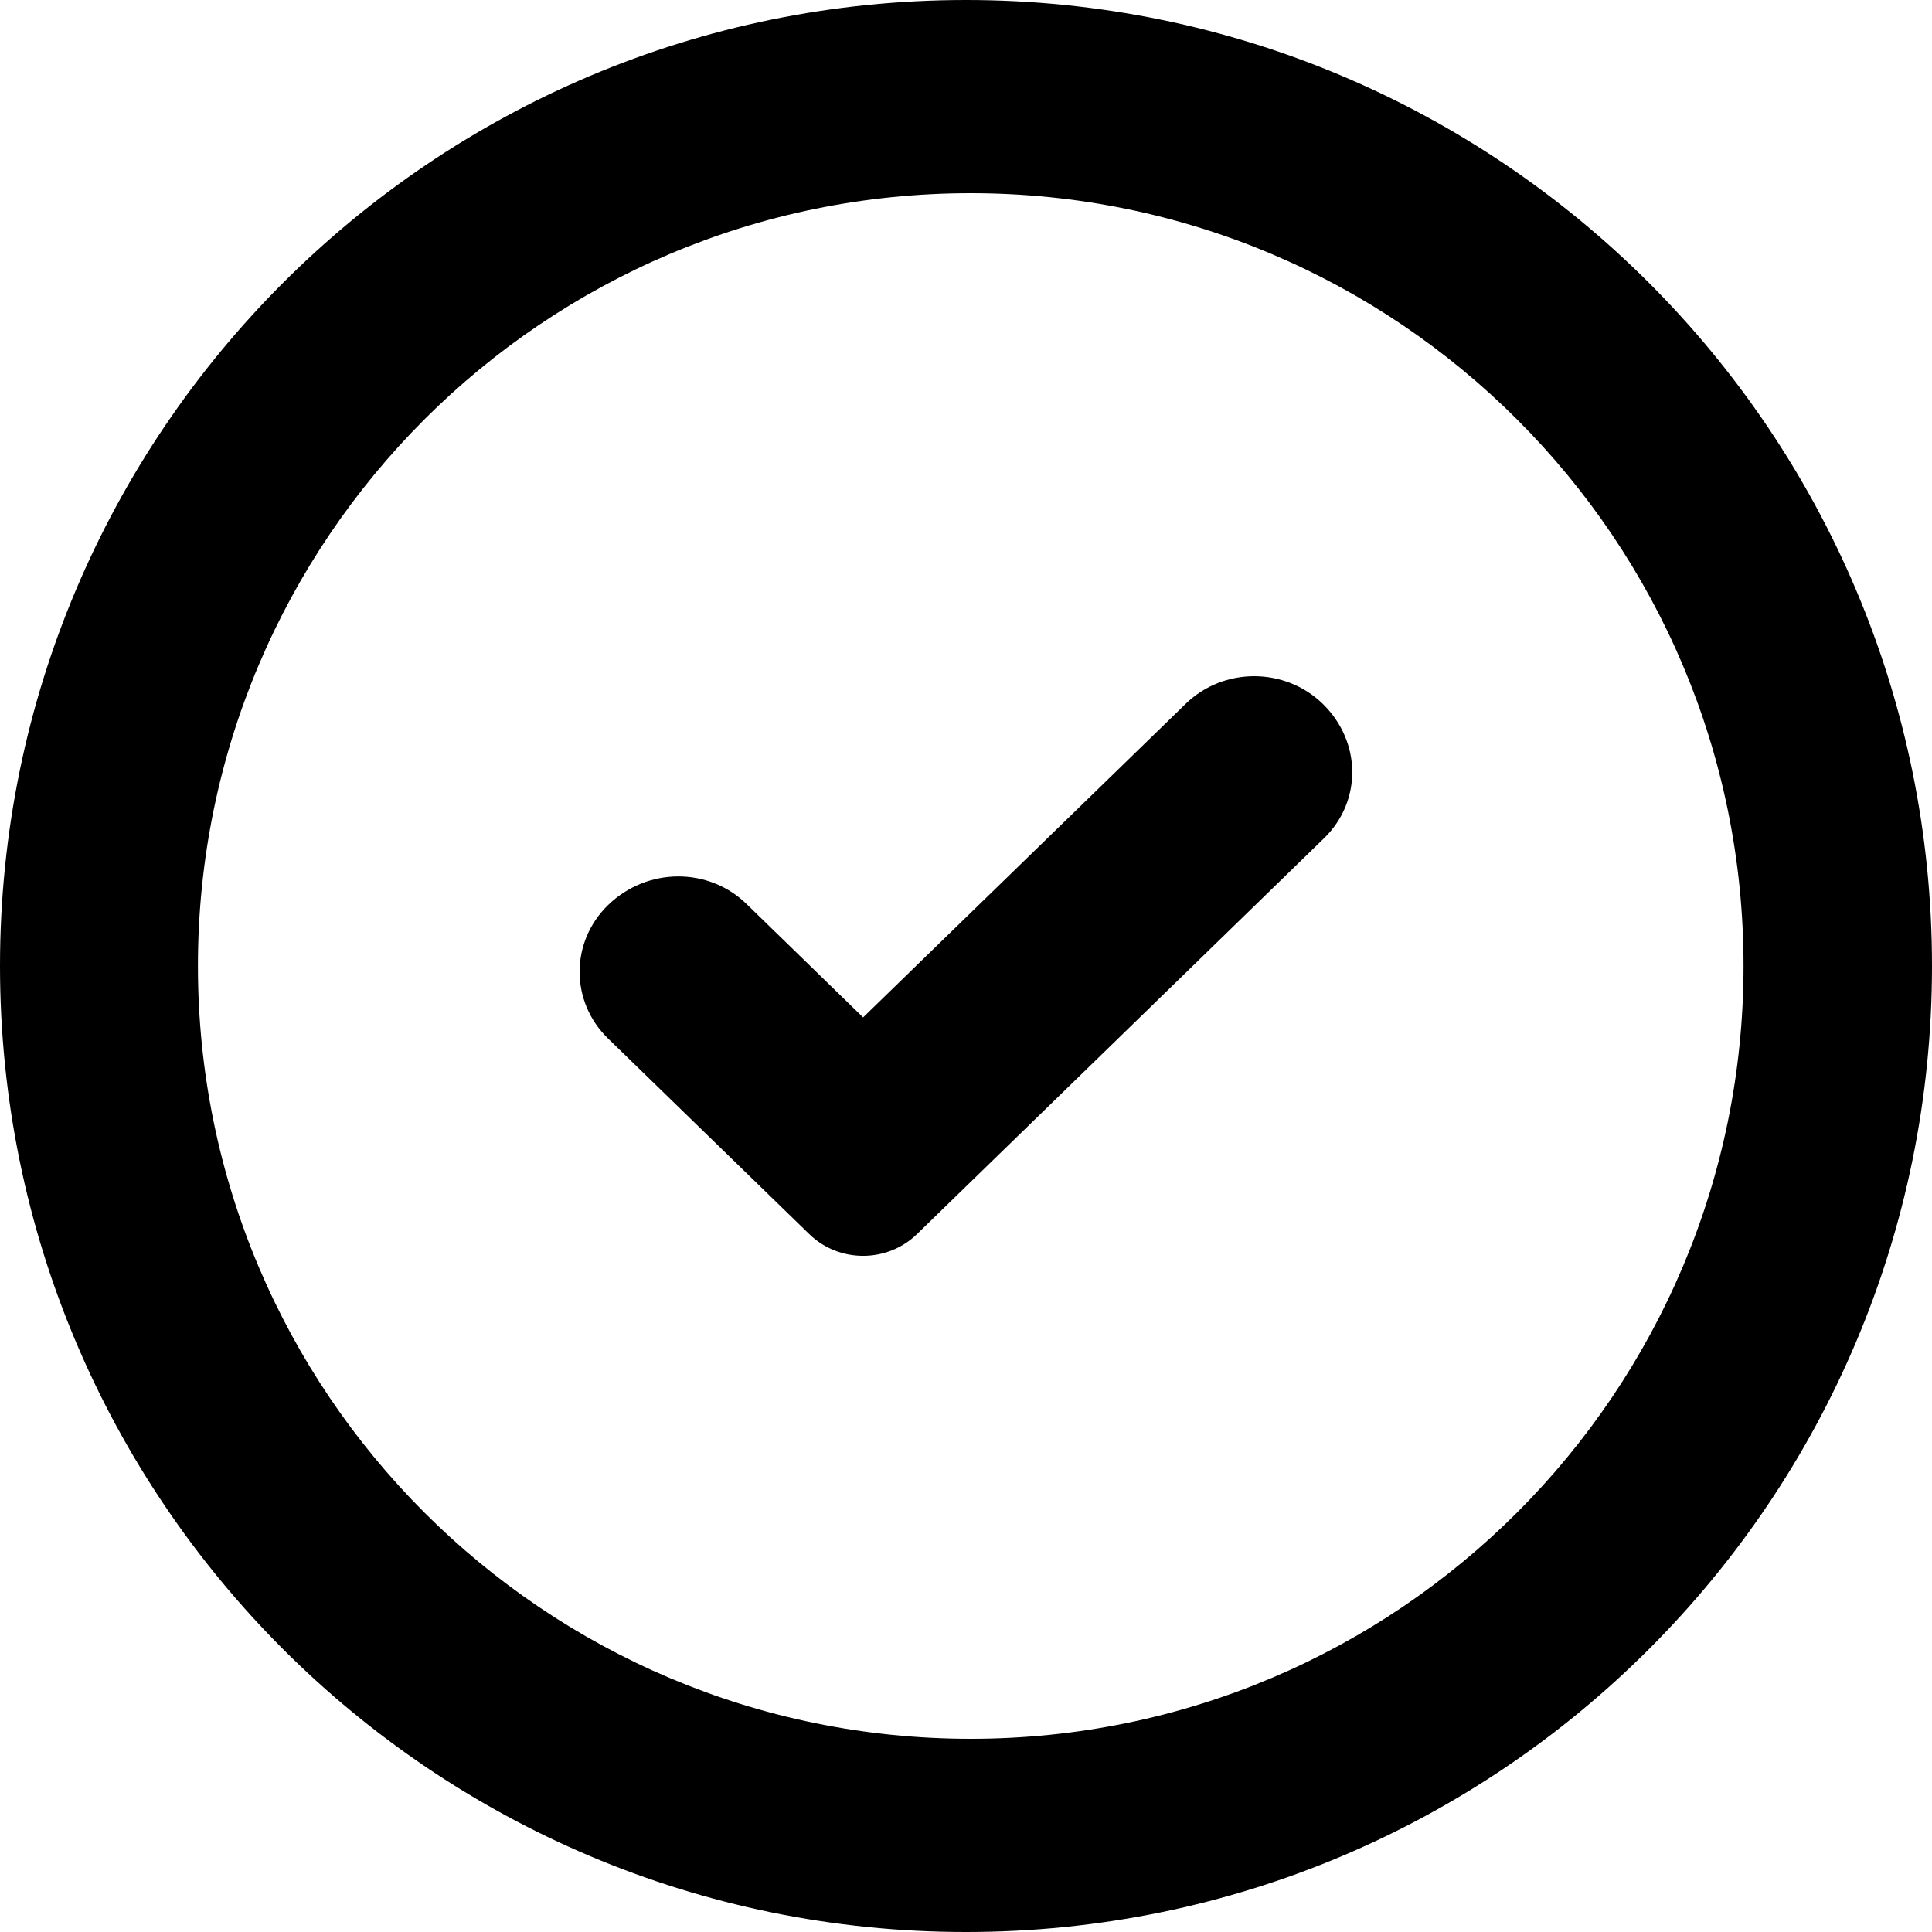
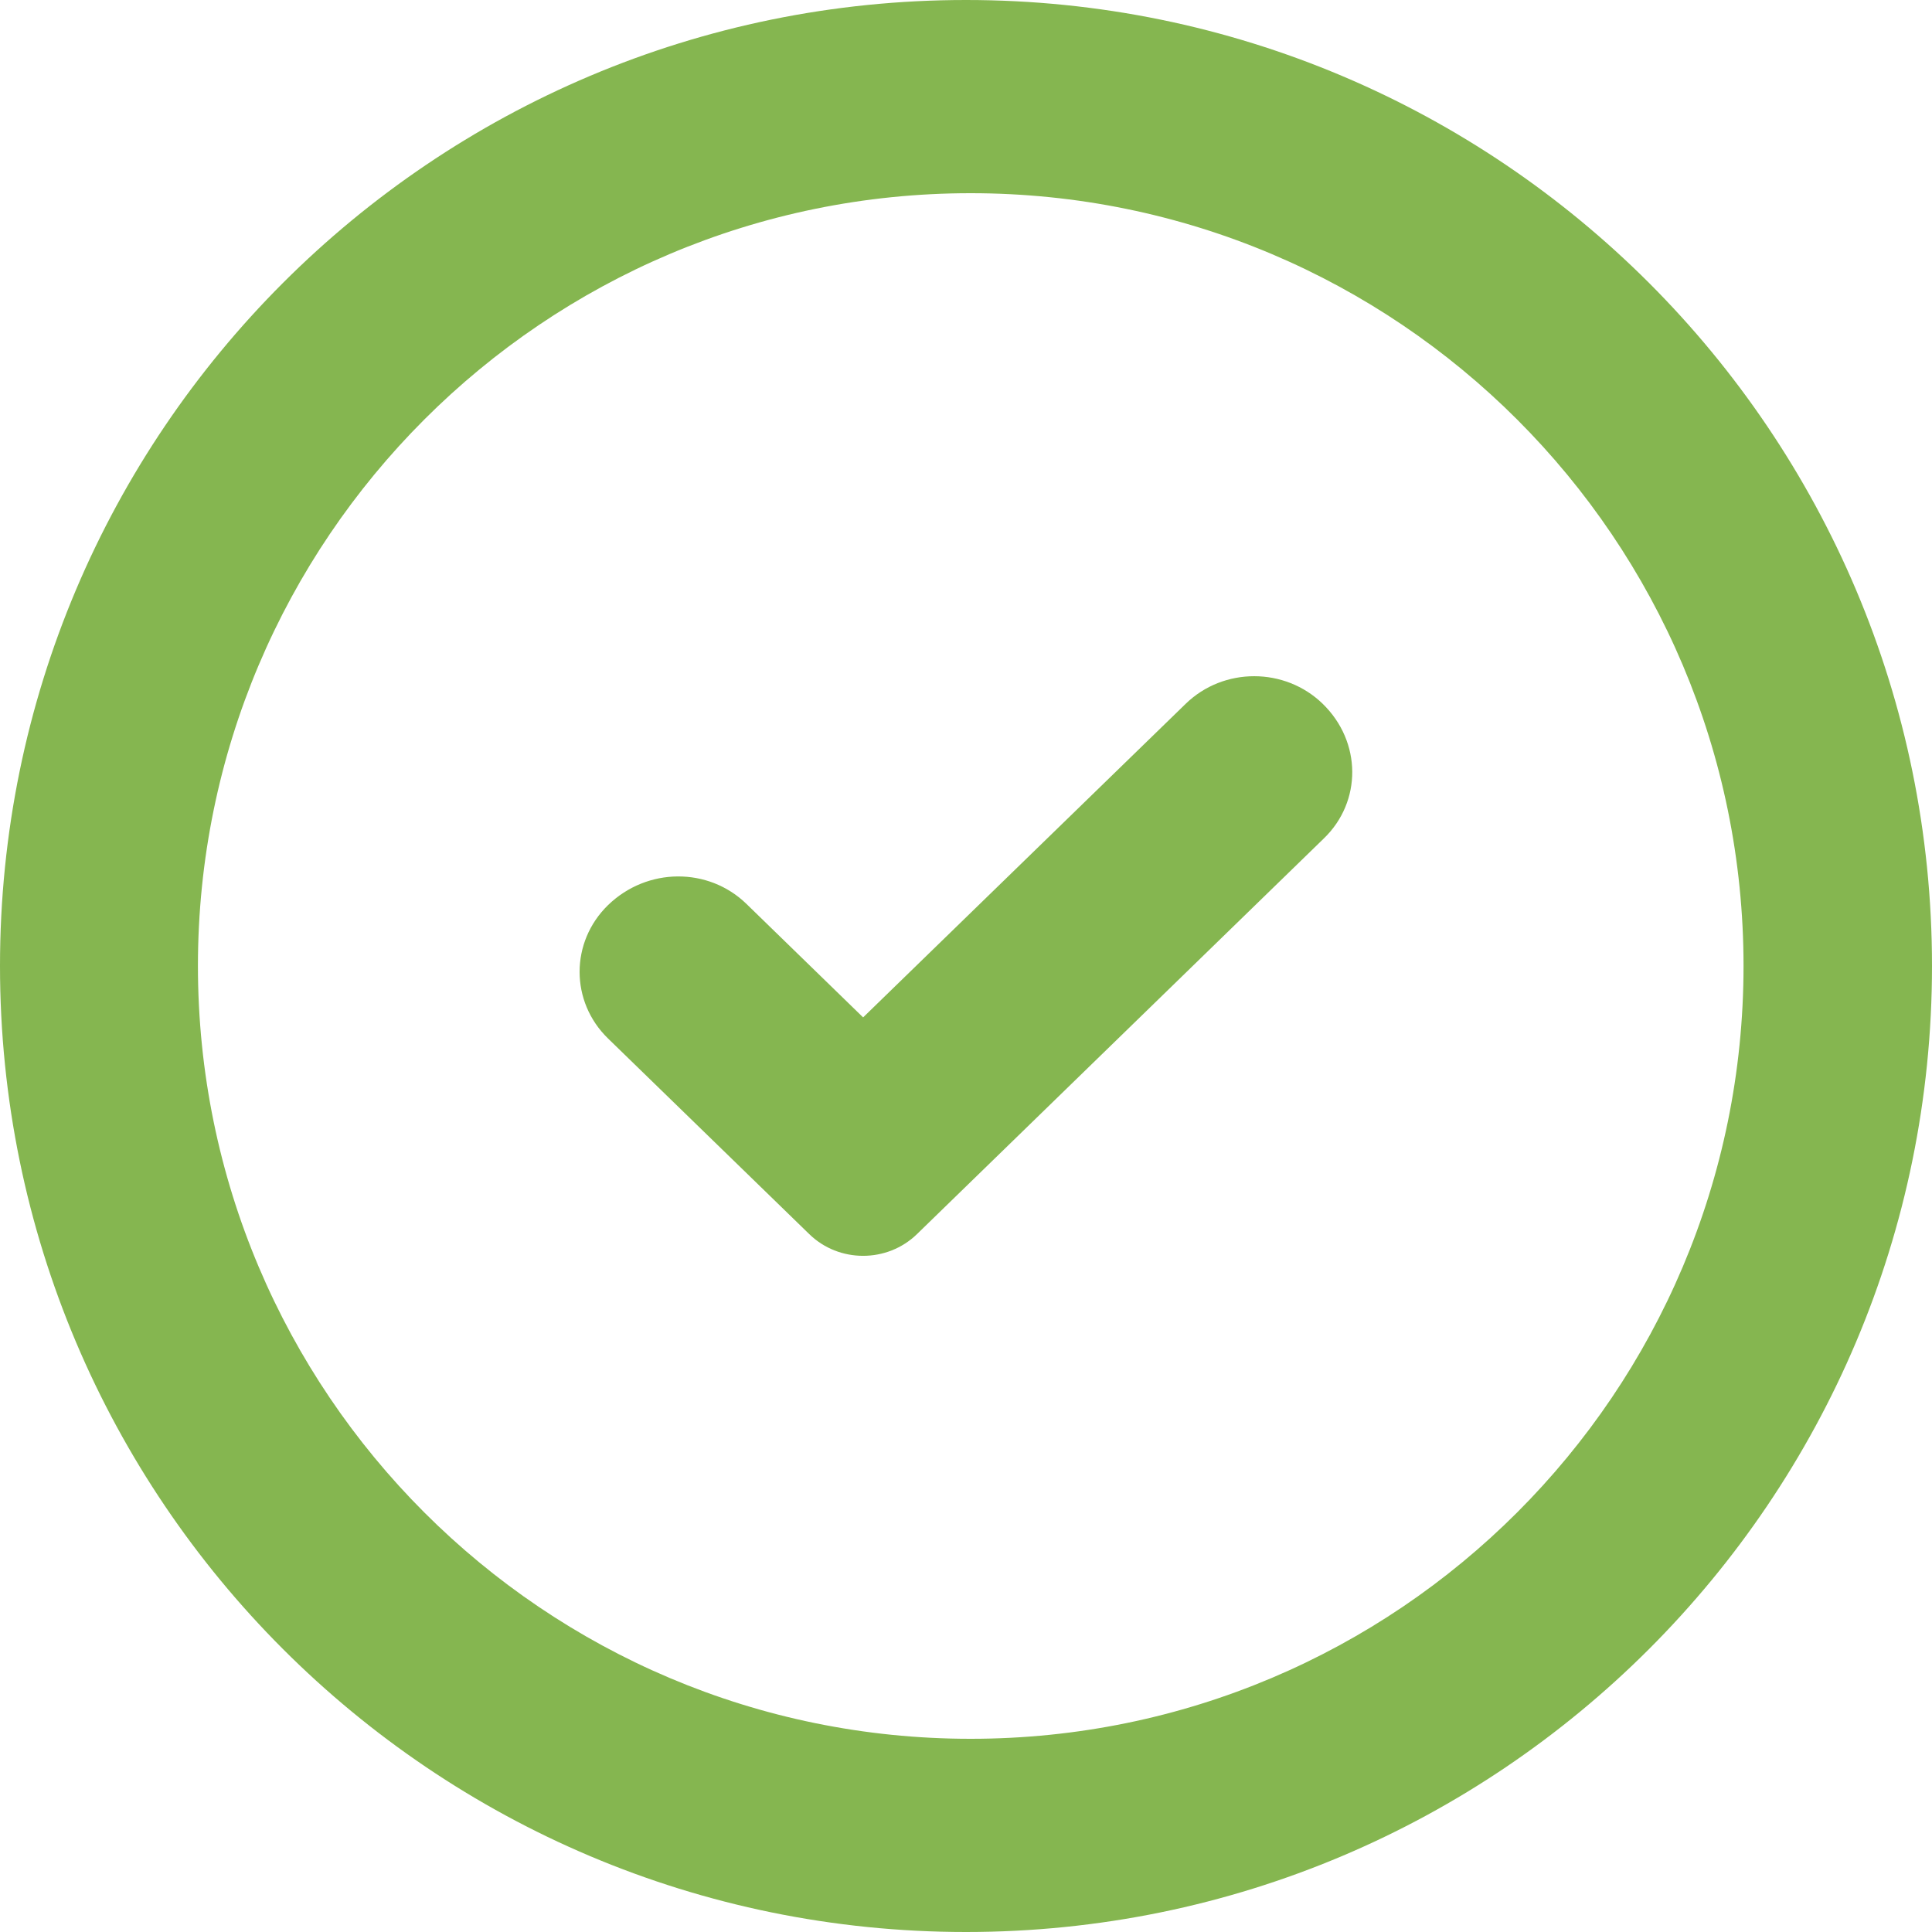
<svg xmlns="http://www.w3.org/2000/svg" width="20px" height="20px" viewBox="0 0 20 20" version="1.1">
  <defs />
  <g id="Page-1" stroke="none" stroke-width="1" fill="none" fill-rule="evenodd">
-     <g id="680x680" transform="translate(-530, -130)" fill="#000000">
+     <g id="680x680" transform="translate(-530, -130)" fill="#85B650">
      <g id="Row-2" transform="translate(50, 130)">
        <path d="M490,0 C484.477,0 480,4.478 480,9.999 C480,15.522 484.477,20 490,20 C495.523,20 500,15.522 500,9.999 C500,4.478 495.523,0 490,0 L490,0 Z M490.048,18 C485.631,18 482.049,14.418 482.049,9.999 C482.049,5.582 485.631,2 490.048,2 C494.467,2 498.049,5.582 498.049,9.999 C498.049,14.418 494.467,18 490.048,18 Z M486.294,10.75 C485.902,10.369 485.902,9.752 486.294,9.37 C486.7,8.976 487.335,8.976 487.727,9.357 L488.935,10.532 L492.275,7.285 C492.666,6.905 493.301,6.905 493.693,7.286 C494.098,7.681 494.098,8.298 493.706,8.678 L489.492,12.776 C489.184,13.075 488.685,13.075 488.378,12.776 L486.294,10.75 Z" id="checkocircle" />
      </g>
    </g>
  </g>
</svg>
